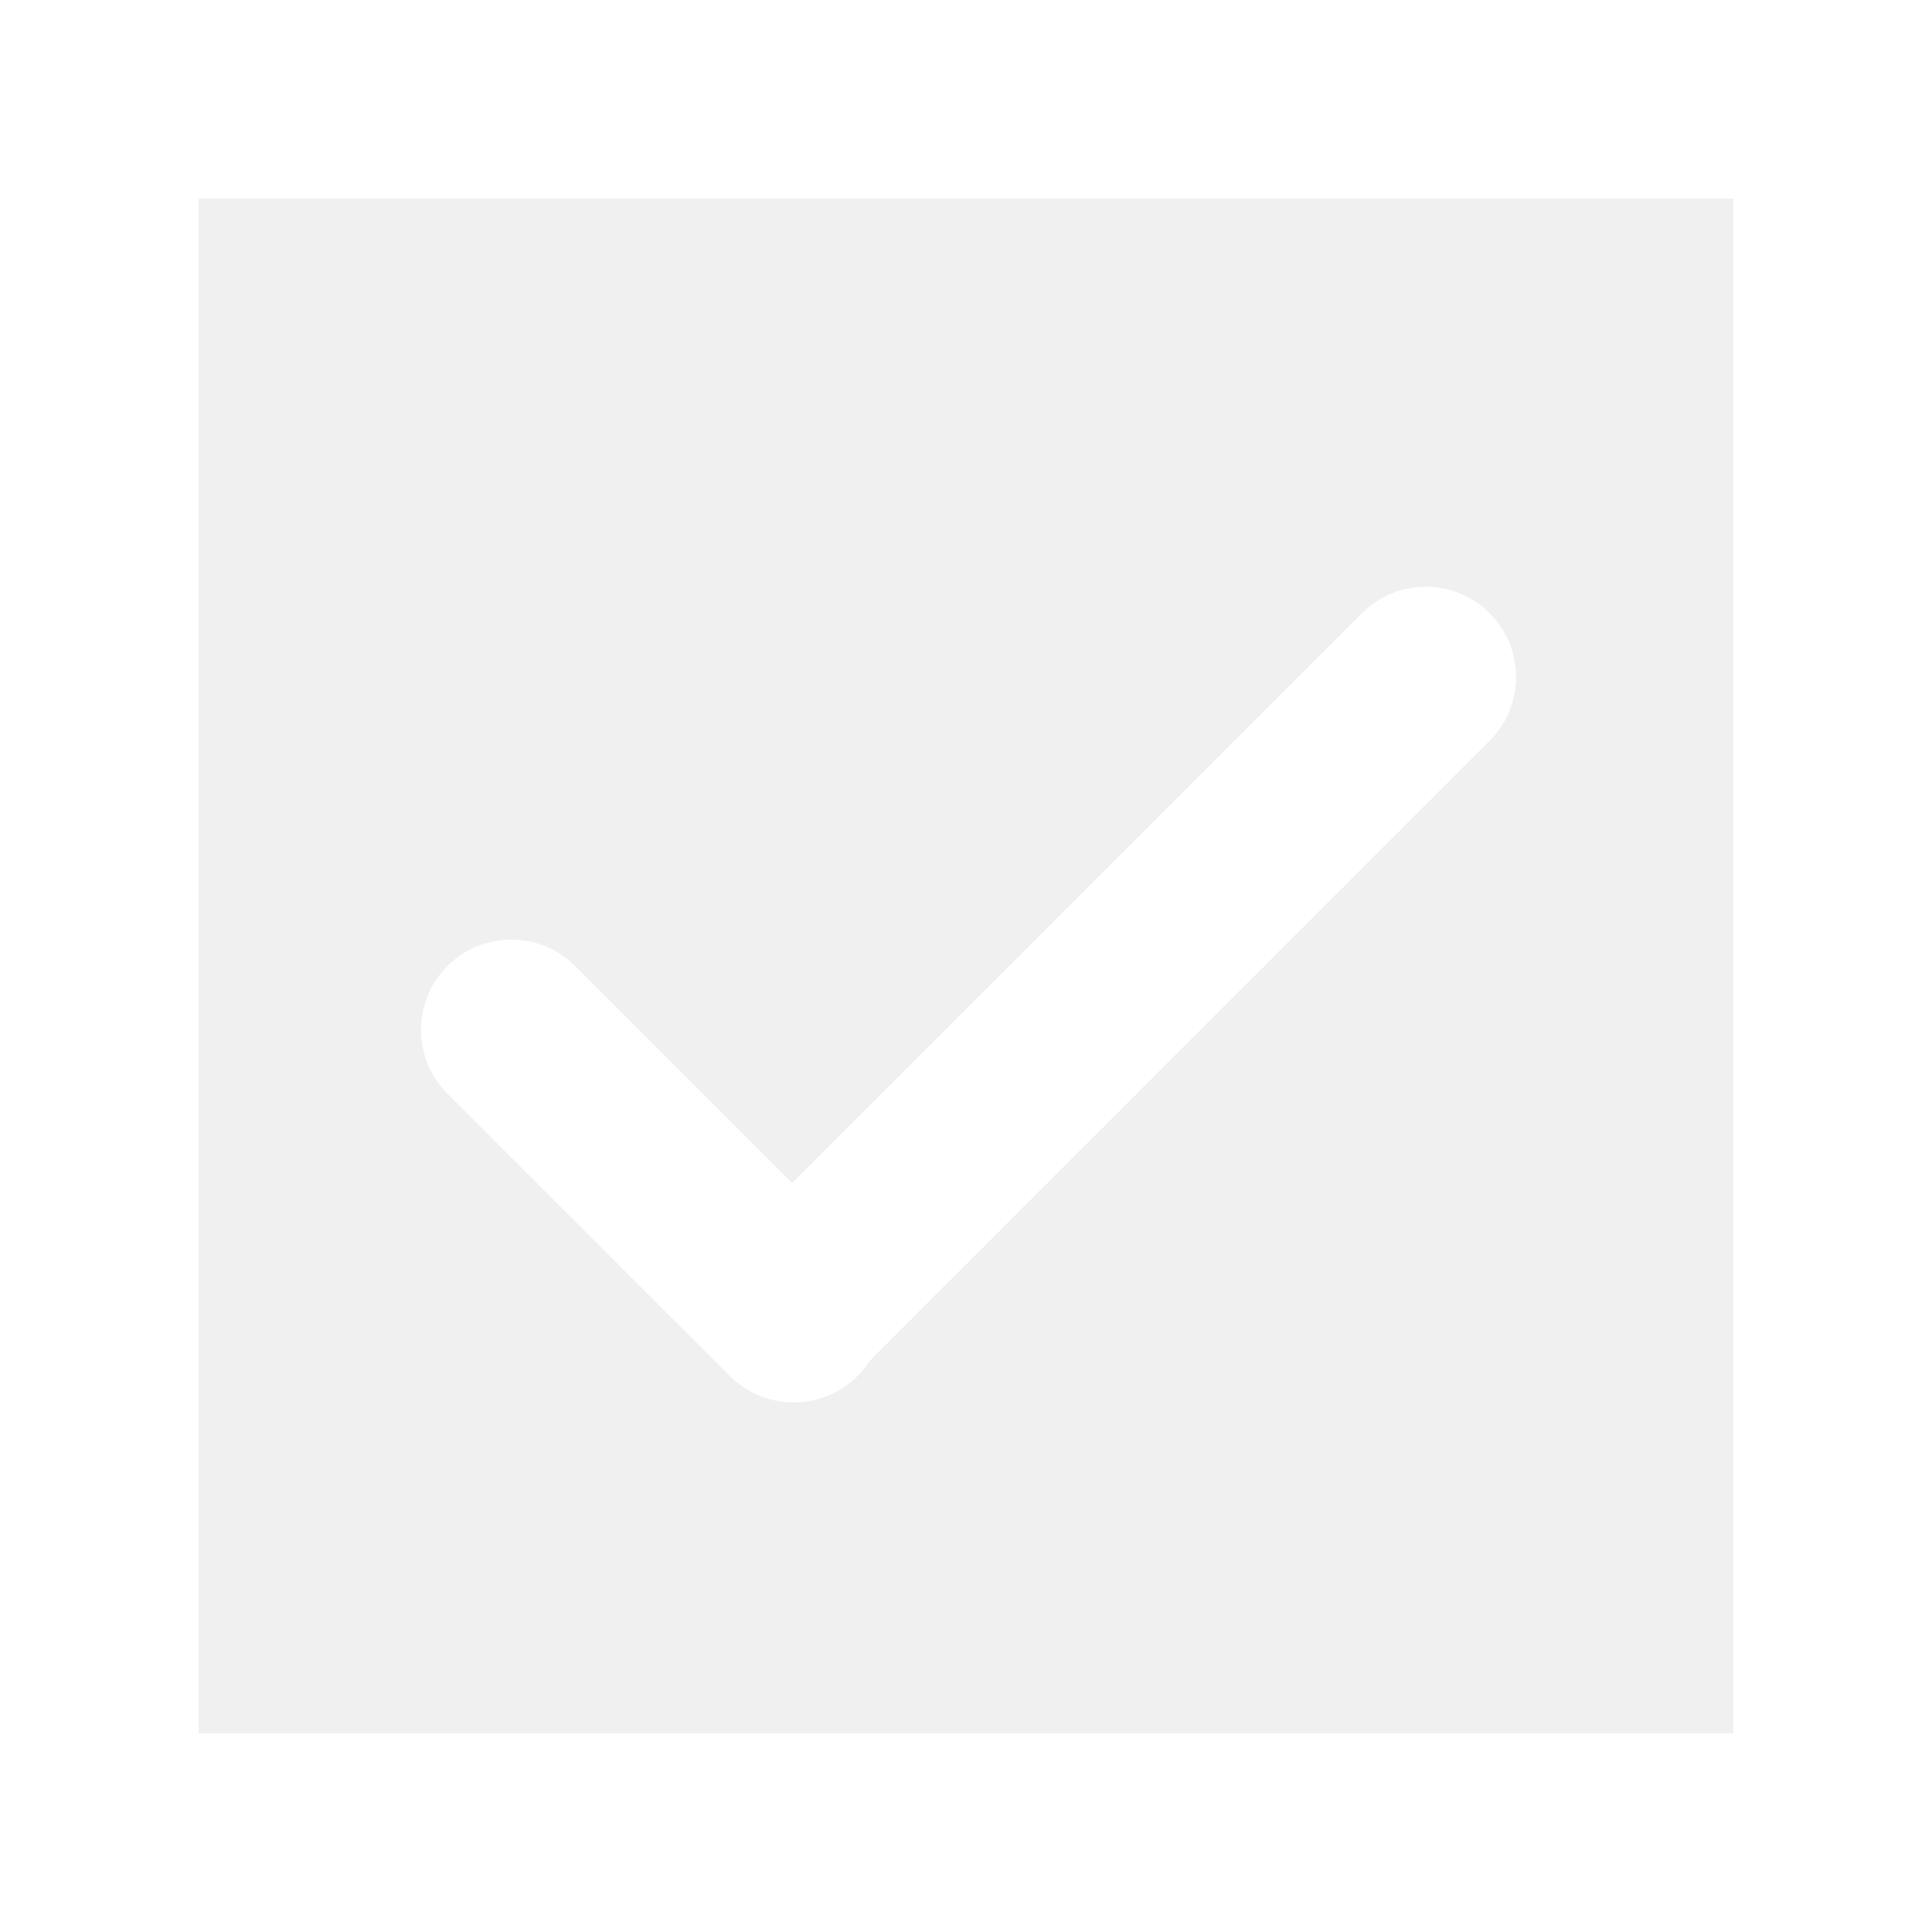
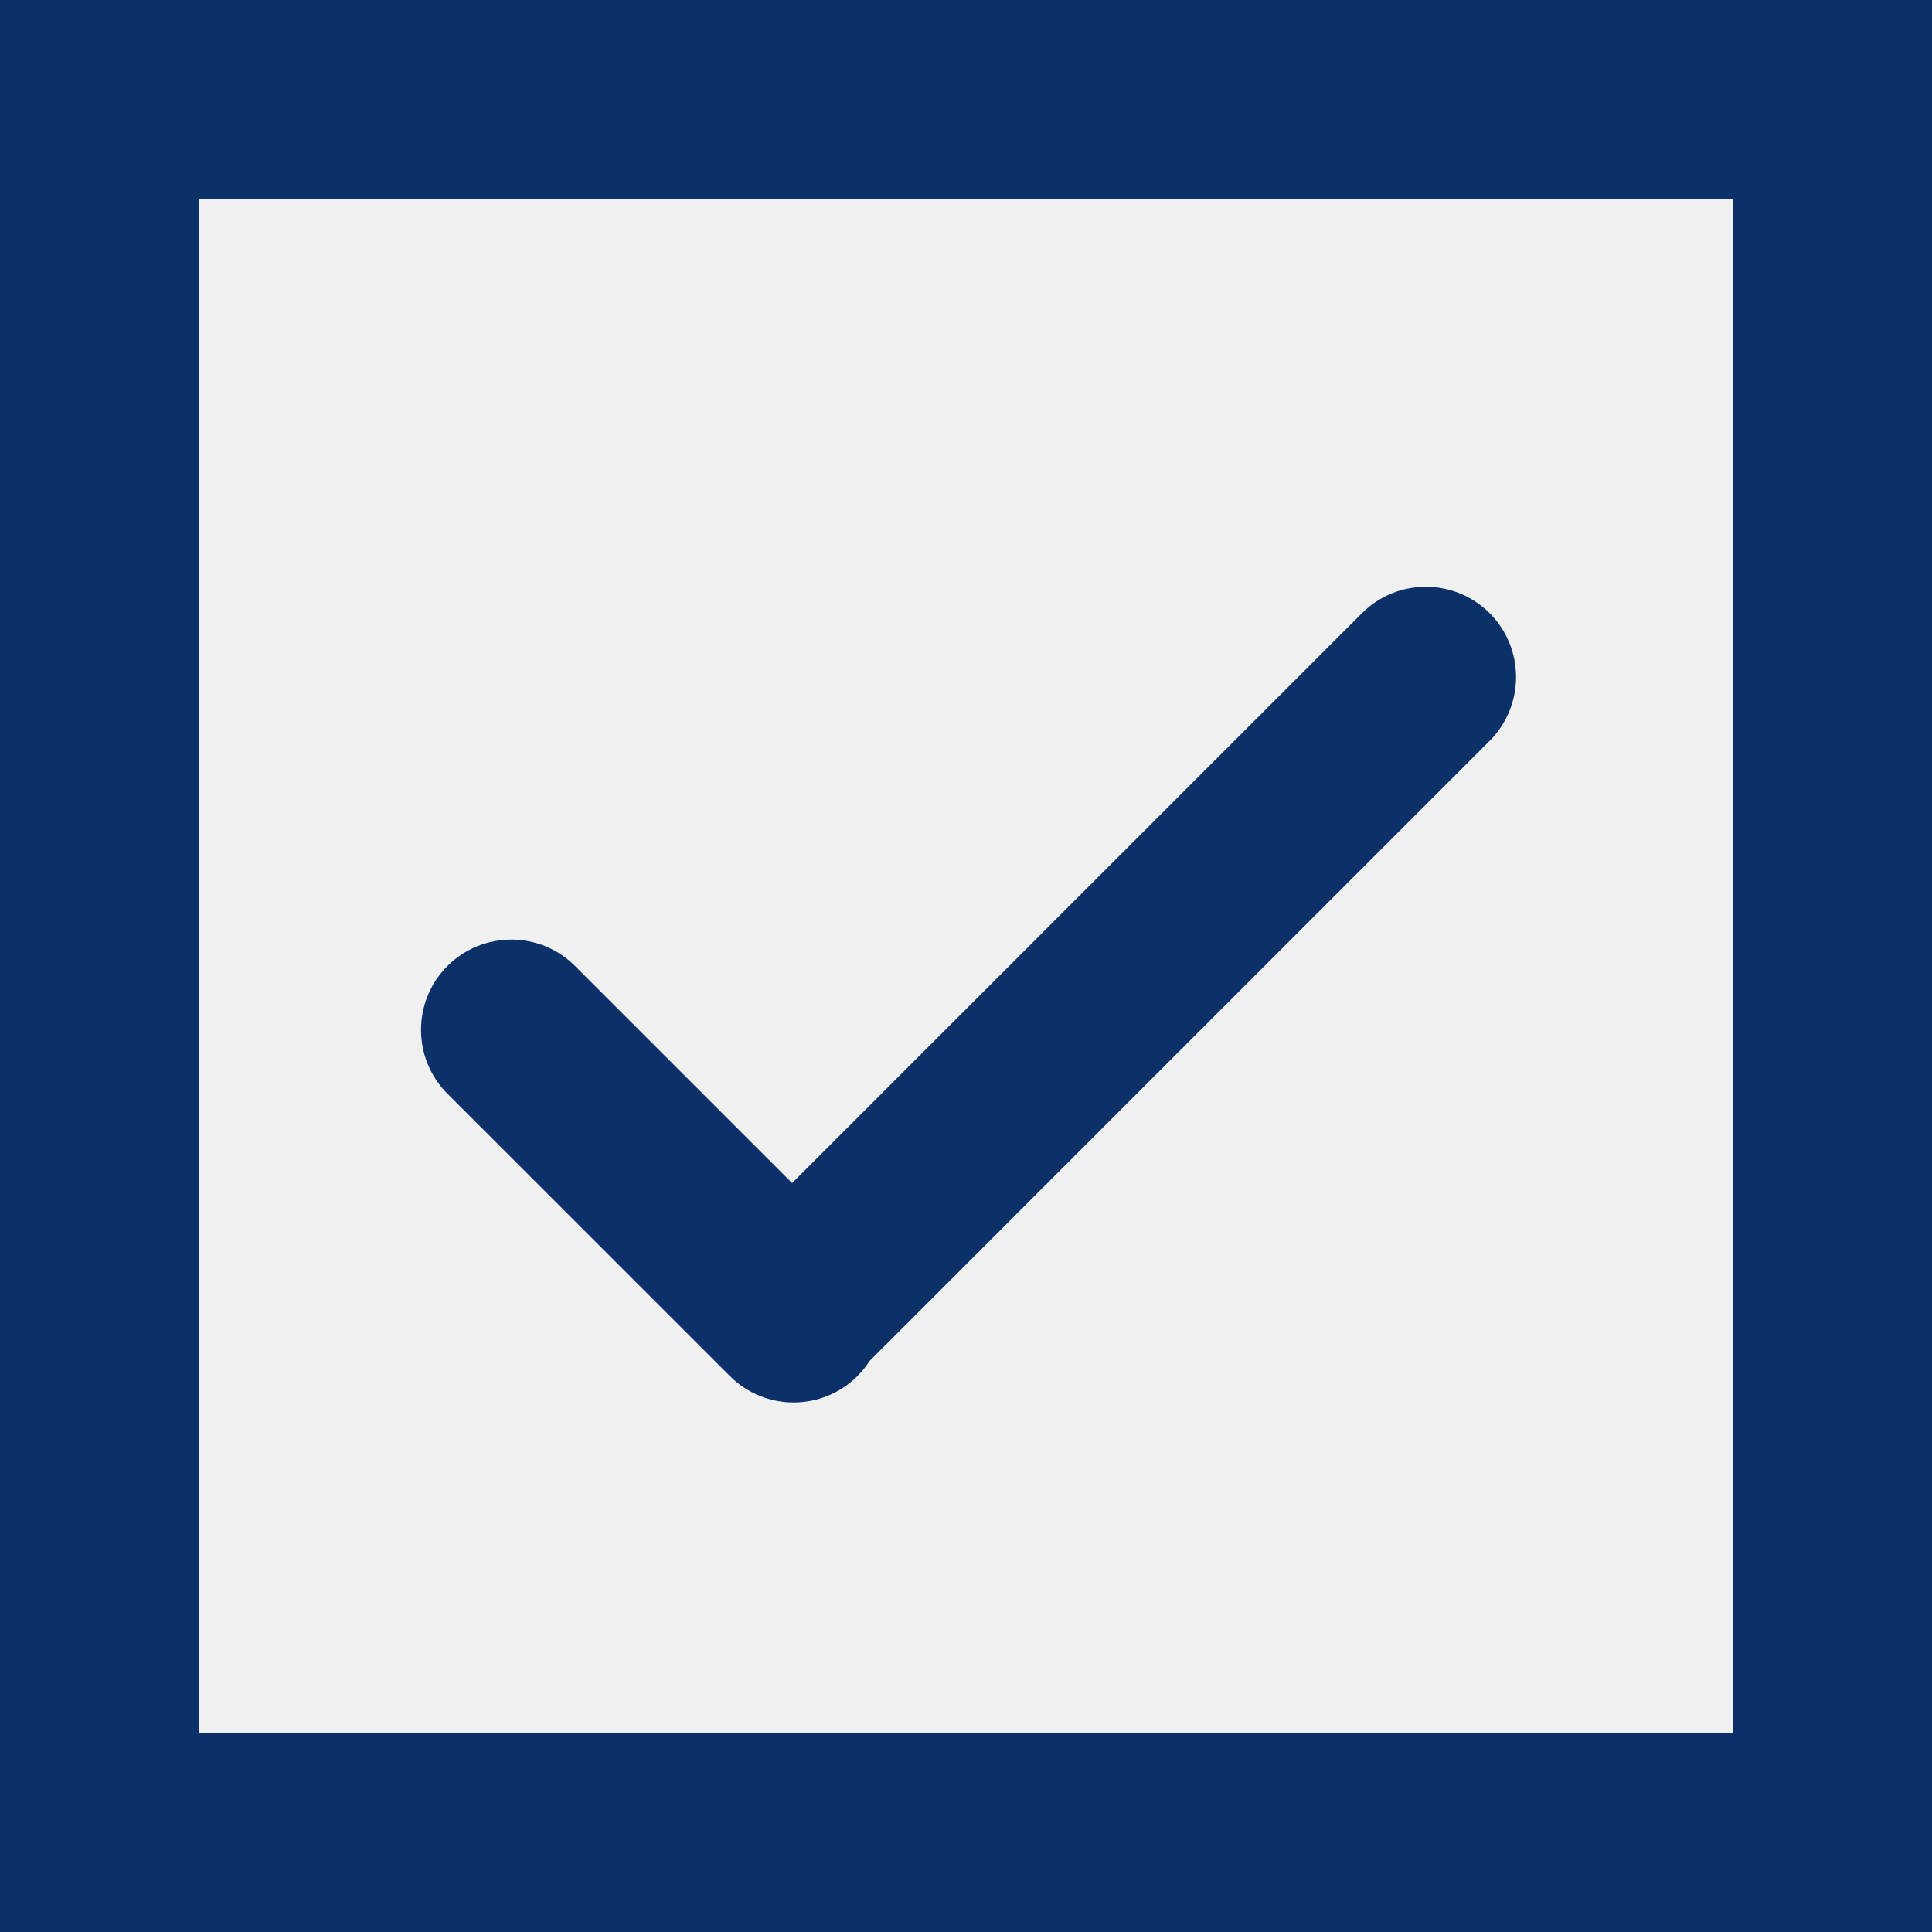
<svg xmlns="http://www.w3.org/2000/svg" width="35" height="35" viewBox="0 0 35 35" fill="none">
  <g clip-path="url(#clip0_41_468)">
-     <path d="M35 35H0V0H35V35ZM3.598 31.402H31.402V3.598H3.598V31.402Z" fill="white" />
-     <path d="M8.106 17.5C8.744 16.862 9.781 16.862 10.418 17.5L14.35 21.432L24.674 11.108C25.311 10.47 26.348 10.47 26.986 11.108C27.624 11.746 27.624 12.783 26.986 13.421L15.754 24.654C15.691 24.752 15.619 24.843 15.534 24.928C14.896 25.566 13.86 25.566 13.222 24.928L8.106 19.813C7.468 19.175 7.468 18.138 8.106 17.5Z" fill="white" />
+     <path d="M35 35H0V0H35V35ZM3.598 31.402H31.402V3.598H3.598V31.402Z" fill="#0B3168" />
+     <path d="M8.106 17.5C8.744 16.862 9.781 16.862 10.418 17.5L14.35 21.432L24.674 11.108C25.311 10.47 26.348 10.47 26.986 11.108C27.624 11.746 27.624 12.783 26.986 13.421L15.754 24.654C15.691 24.752 15.619 24.843 15.534 24.928C14.896 25.566 13.86 25.566 13.222 24.928L8.106 19.813C7.468 19.175 7.468 18.138 8.106 17.5Z" fill="#0B3168" />
  </g>
  <defs>
    <clipPath id="clip0_41_468">
      <rect width="35" height="35" fill="#0B3168" />
    </clipPath>
  </defs>
</svg>
